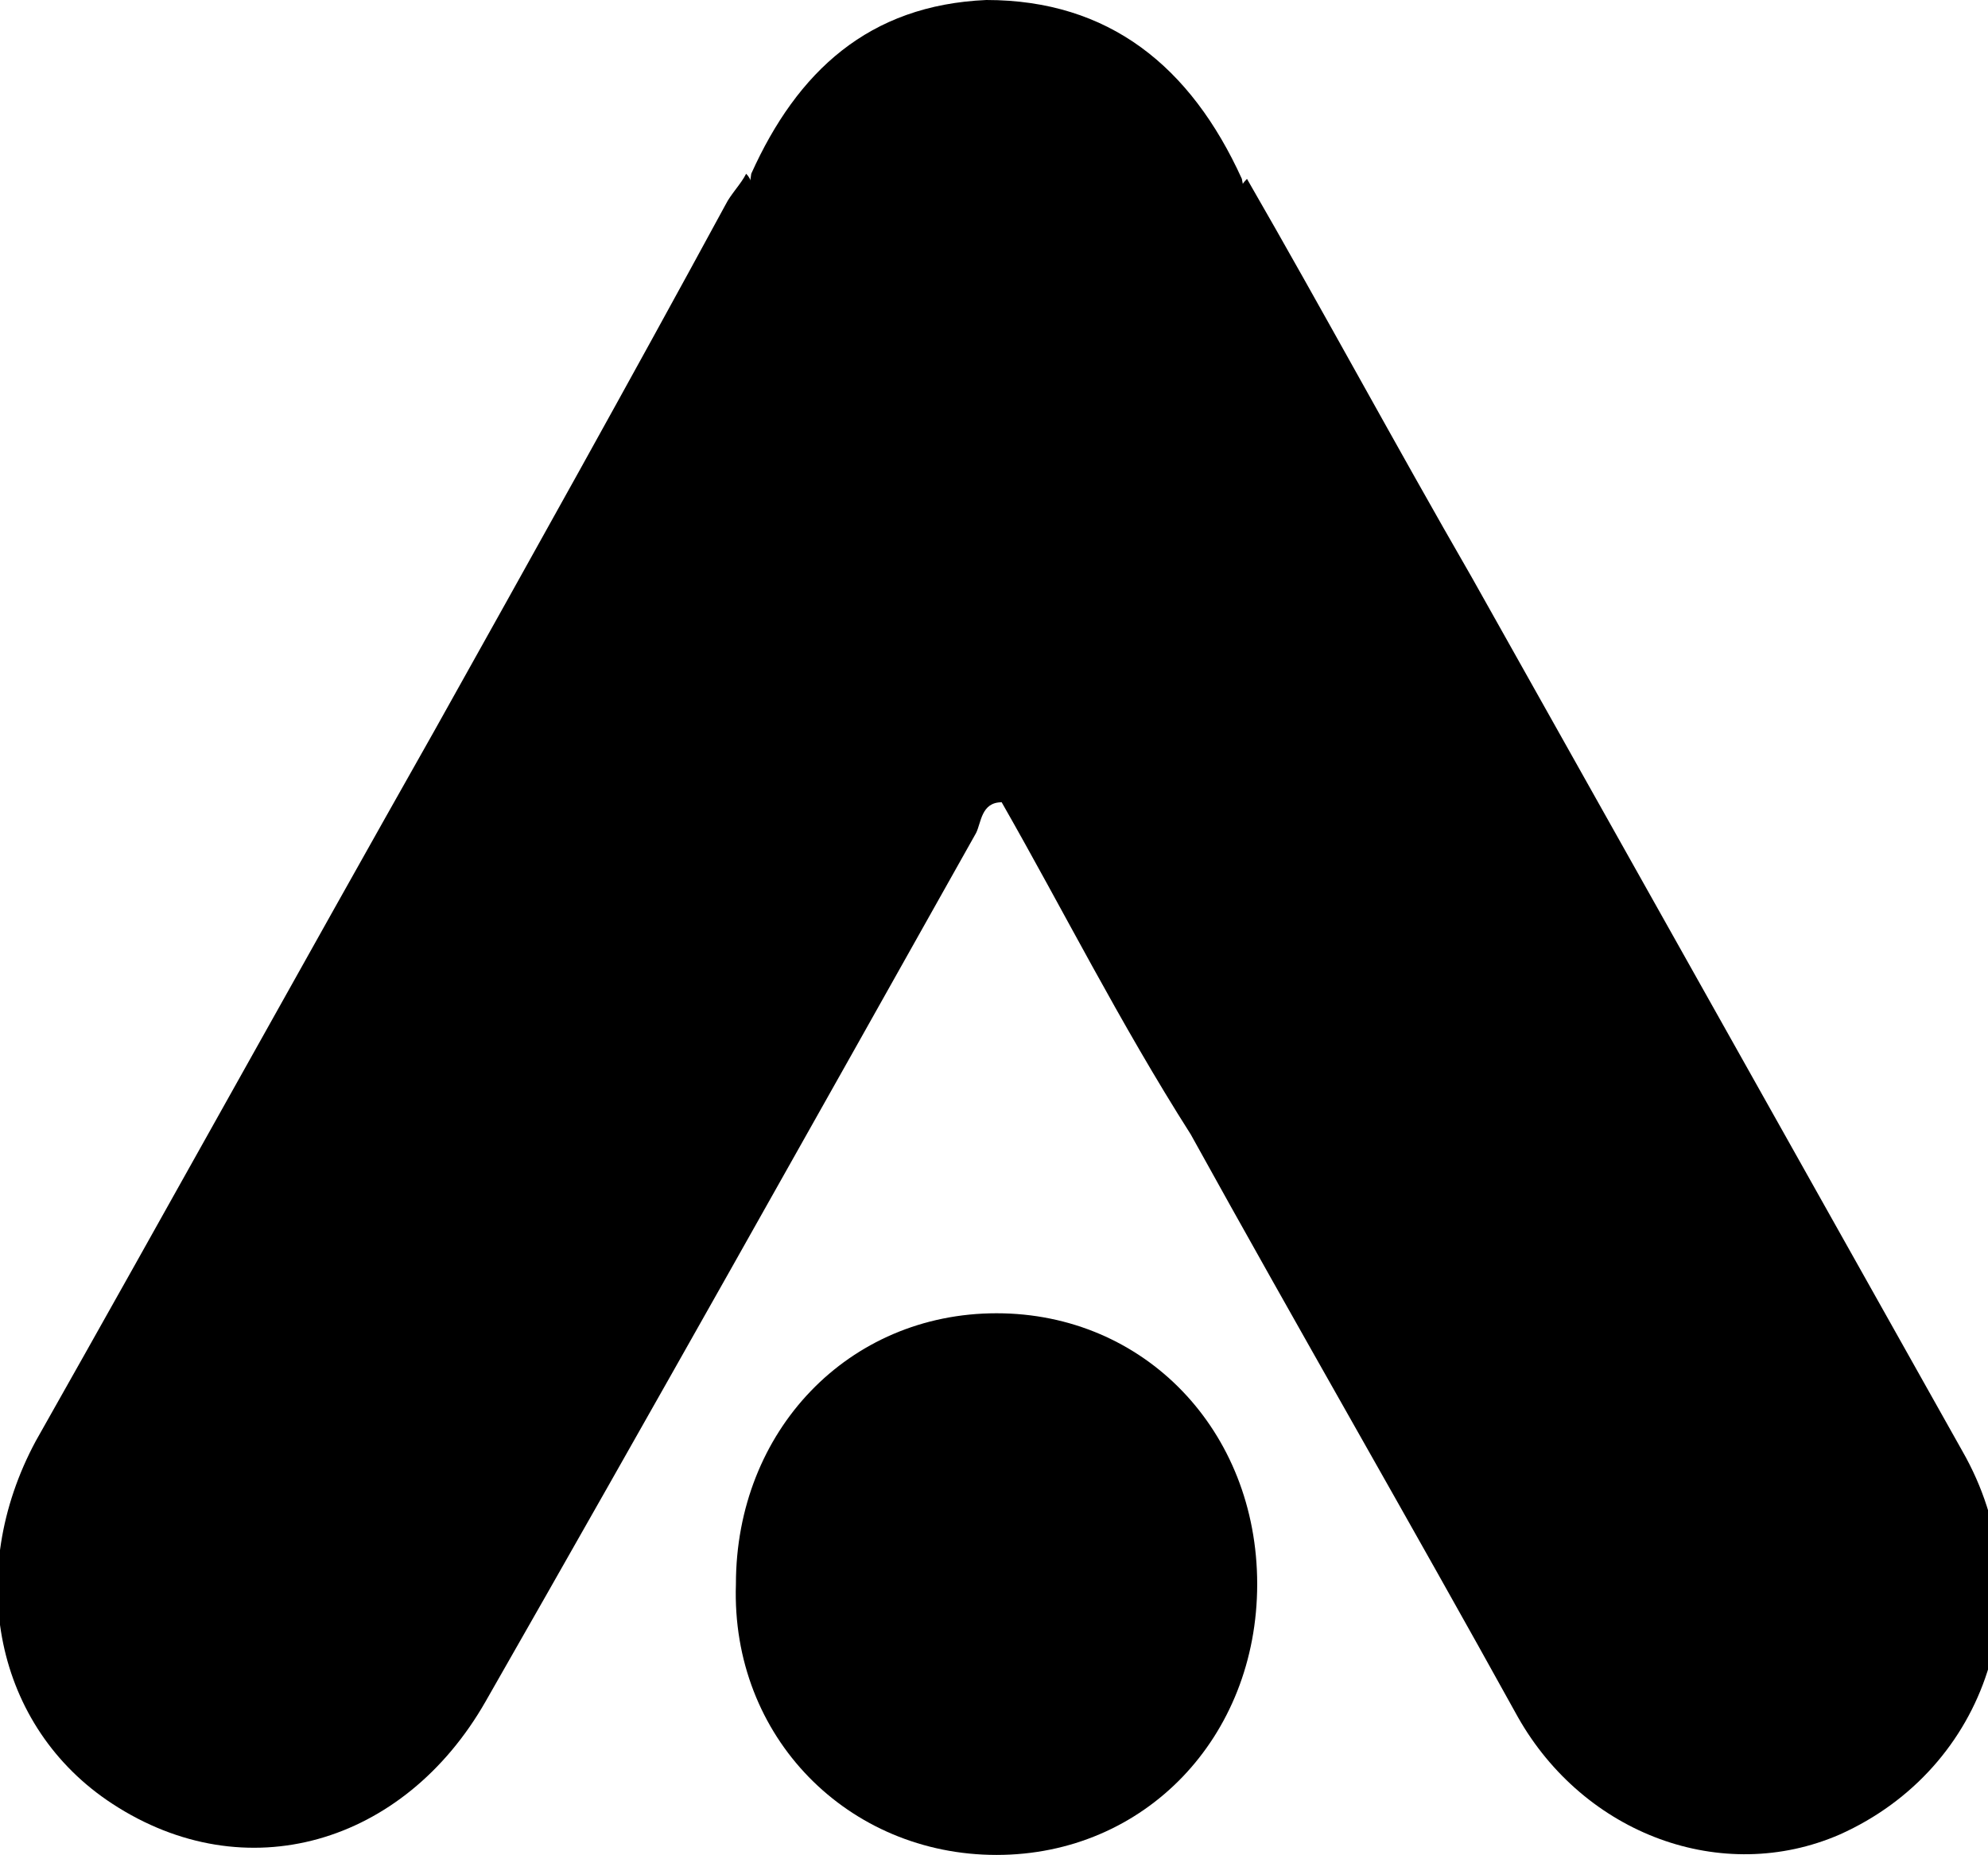
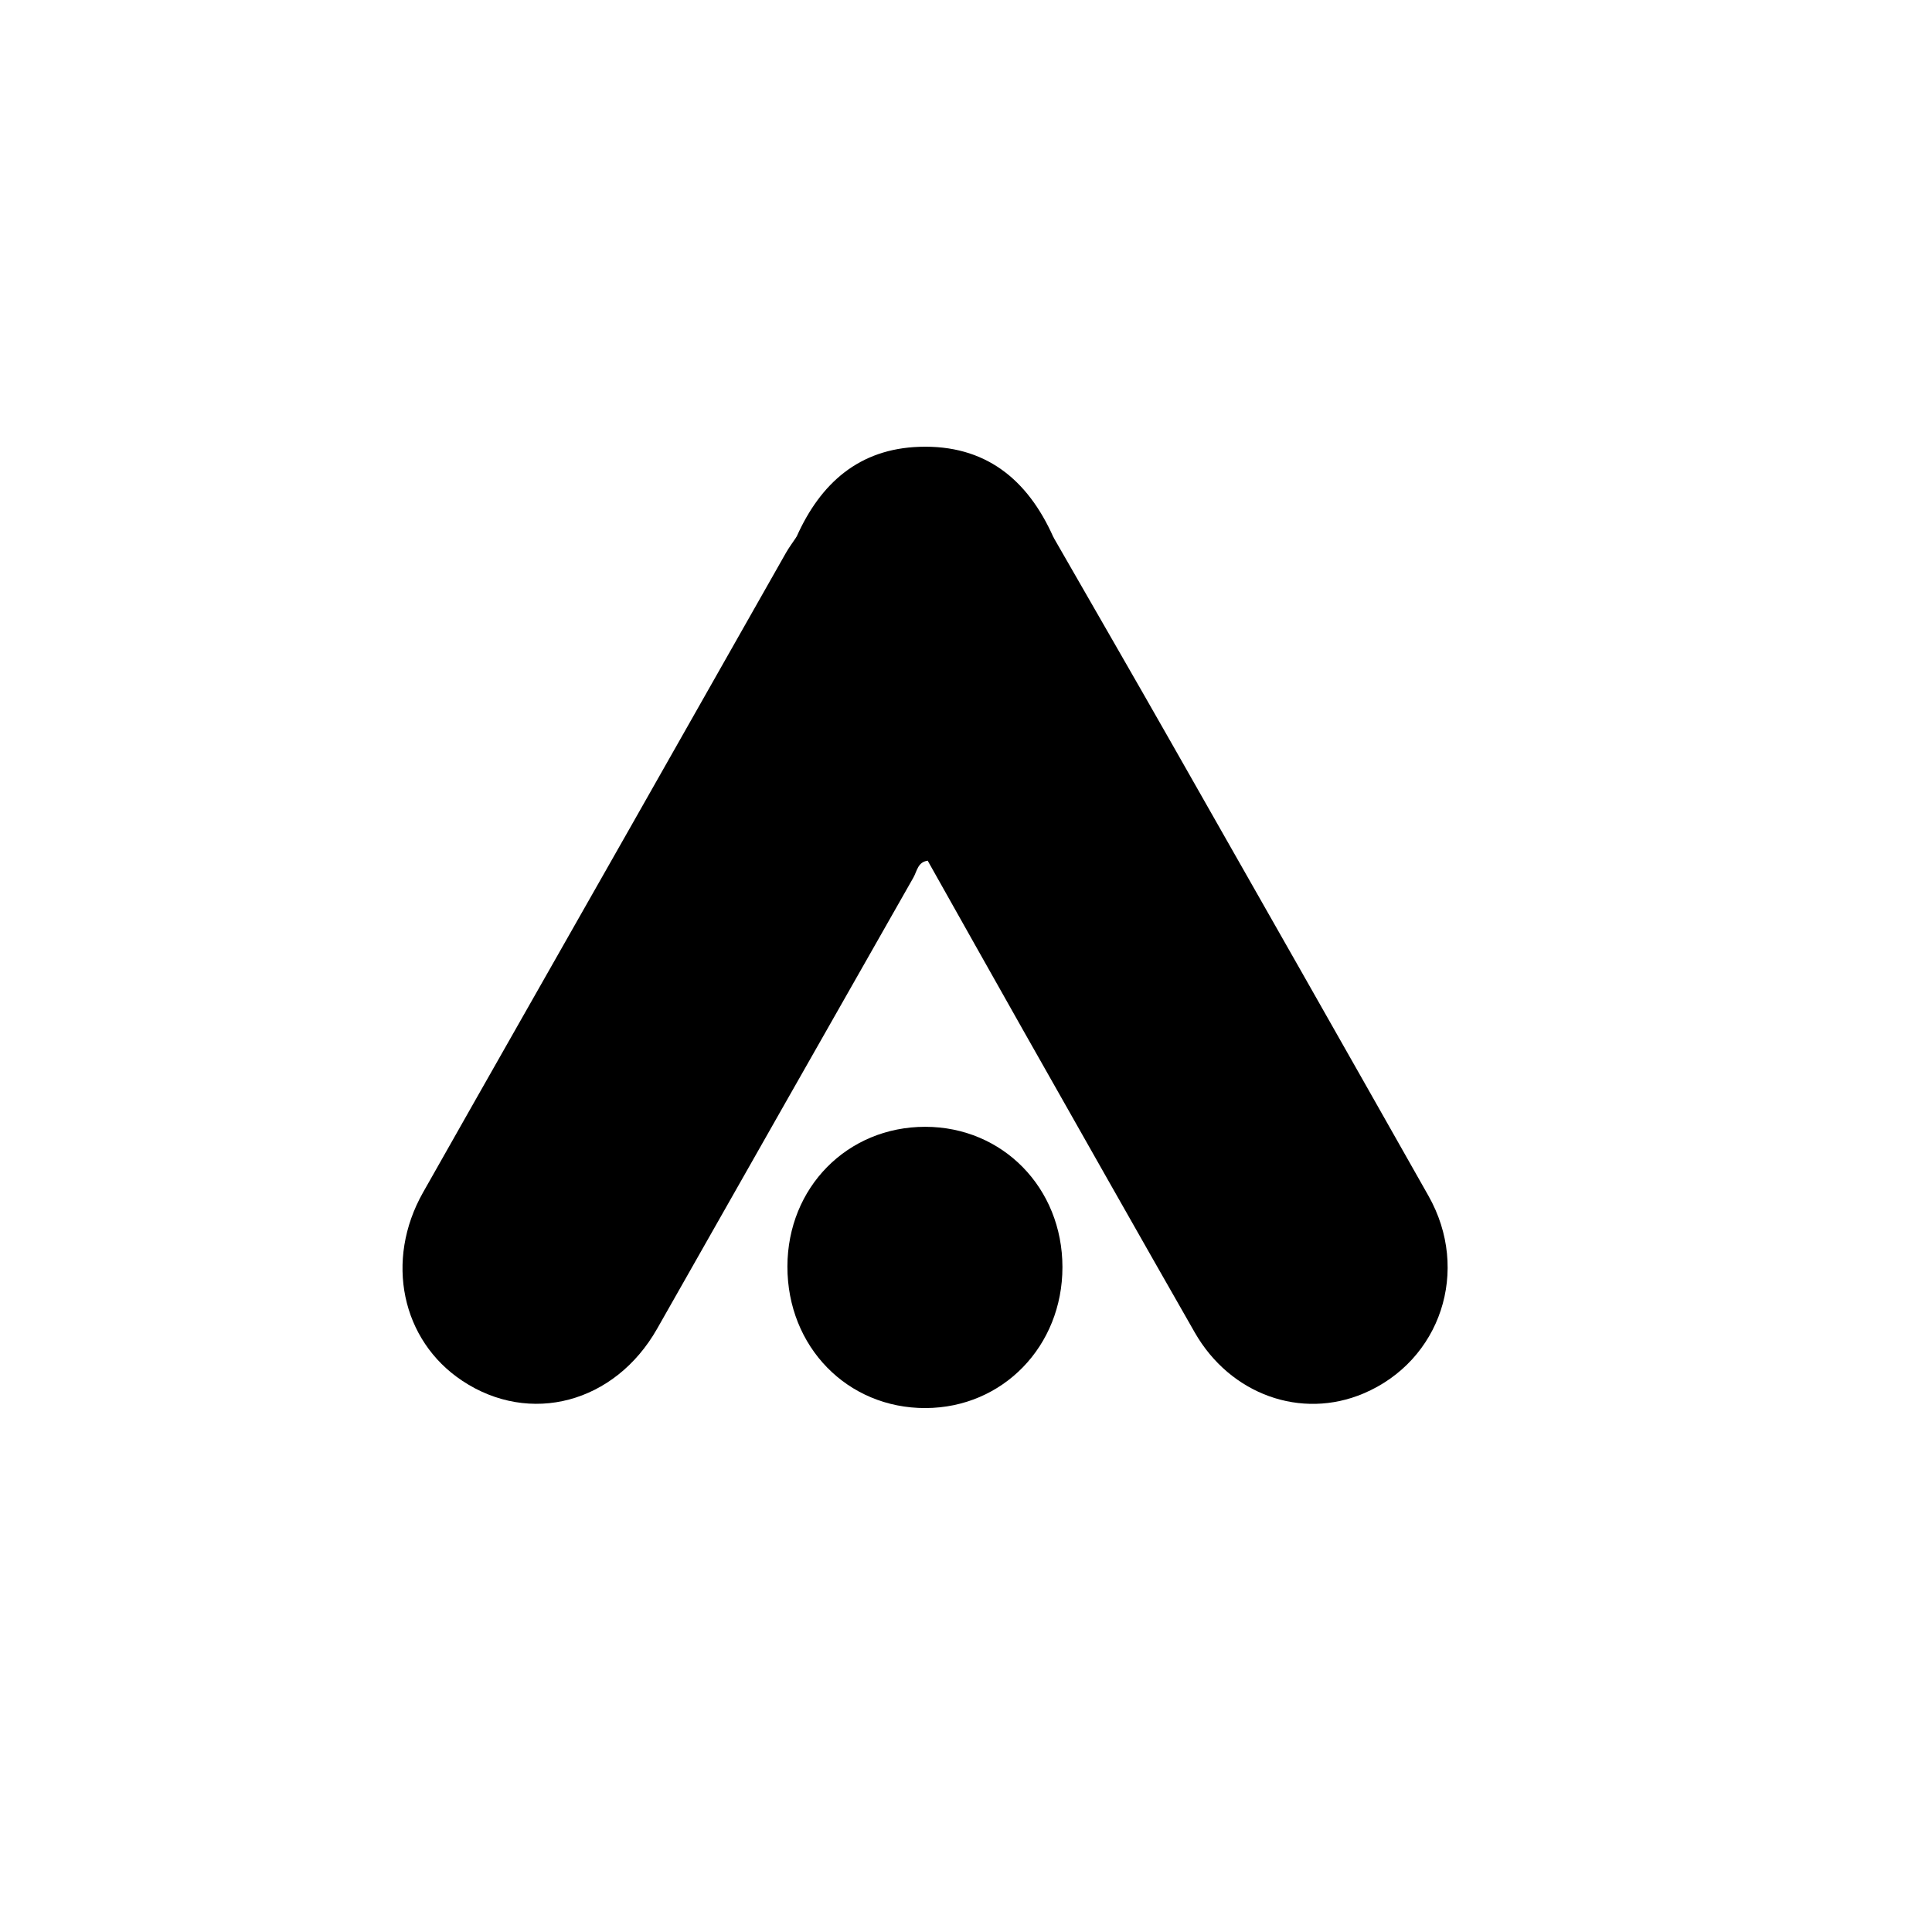
- <svg xmlns="http://www.w3.org/2000/svg" version="1.1" id="Слой_1" x="0px" y="0px" viewBox="4 5.1 38.9 36.3" enable-background="new 4 5.1 38.9 36.3" xml:space="preserve">
-   <g>
-     <path fill="none" d="M0,0h48v48H0V0z" />
-     <g>
-       <path fill="#000000" d="M23.6,20.8c-0.4,0-0.4,0.4-0.5,0.6c-3.2,5.7-6.4,11.4-9.6,17c-1.6,2.8-4.7,3.7-7.3,2    c-2.3-1.5-2.9-4.5-1.5-7.1c2.6-4.6,5.2-9.3,7.8-13.9c1.9-3.4,3.8-6.8,5.7-10.3c0.1-0.2,0.3-0.4,0.4-0.6c0.2,0.2,0.1,0.5,0.1,0.7    c-0.1,1.4,0,2.8,0.8,4.1c1.4,2.3,2.7,4.7,4,7C23.6,20.5,23.7,20.6,23.6,20.8" />
-       <path fill="#000000" d="M23.6,20.8l-0.1-0.2c0.3-1,0.9-1.9,1.4-2.8c0.9-1.6,1.8-3.3,2.8-4.9c0.7-1.1,0.7-2.3,0.6-3.5    c0-0.3-0.2-0.5,0.1-0.8c1.5,2.6,2.9,5.2,4.4,7.8c3.2,5.7,6.4,11.4,9.6,17.1c1.6,2.8,0.5,6.2-2.4,7.5c-2.3,1-5,0-6.3-2.3    c-2.1-3.8-4.3-7.6-6.4-11.4C25.9,25.1,24.8,22.9,23.6,20.8" />
-       <path fill="#000000" d="M28.3,8.6c0.4,2,0,3.8-1.1,5.5C26,15.9,25,17.9,24,19.8c-0.1,0.3-0.3,0.5-0.5,0.7c-1.5-2.7-3-5.3-4.5-8    c-0.7-1.3-0.5-2.6-0.3-4c0.9-2,2.3-3.3,4.6-3.4C25.7,5.1,27.3,6.4,28.3,8.6 M28.6,36.1c0,3-2.2,5.3-5.1,5.3    c-2.9,0-5.2-2.3-5.1-5.3c0-3,2.2-5.3,5.1-5.3C26.4,30.8,28.6,33.1,28.6,36.1" />
+ <svg xmlns="http://www.w3.org/2000/svg" width="48" height="48" viewBox="0 0 48 48">
+   <g fill="none" fill-rule="evenodd">
+     <path d="M0 0h48v48H0z" />
+     <g fill="#000000">
+       <path d="M23.049 21.385c-.246.027-.267.262-.356.418-2.127 3.735-4.245 7.474-6.368 11.211-1.049 1.846-3.16 2.407-4.84 1.291-1.51-1.002-1.93-2.991-.974-4.68 1.723-3.047 3.457-6.088 5.184-9.132 1.278-2.25 2.552-4.504 3.83-6.755.08-.14.177-.269.266-.403.135.141.067.306.05.465-.097.95.033 1.83.54 2.678a162.047 162.047 0 0 1 2.635 4.625c.042.09.087.18.033.282" />
+       <path d="M23.049 21.385l-.076-.163c.196-.665.584-1.232.928-1.816.626-1.065 1.19-2.166 1.834-3.22.44-.722.442-1.518.391-2.324-.01-.173-.105-.355.047-.512.978 1.705 1.962 3.406 2.934 5.115 2.131 3.746 4.261 7.492 6.382 11.244 1.05 1.855.304 4.099-1.612 4.911-1.549.657-3.31.03-4.194-1.516-1.43-2.5-2.845-5.006-4.264-7.51-.793-1.402-1.58-2.806-2.37-4.209" />
+       <path d="M26.173 13.35c.275 1.316.003 2.481-.738 3.617-.787 1.208-1.424 2.517-2.132 3.778-.095.168-.22.319-.33.477-1.001-1.75-2.02-3.49-2.995-5.256-.457-.827-.357-1.736-.187-2.631.598-1.339 1.56-2.185 3.054-2.234 1.62-.054 2.68.792 3.328 2.249M26.396 31.481c0 1.968-1.483 3.495-3.4 3.502-1.944.006-3.436-1.523-3.433-3.518.004-1.965 1.49-3.47 3.424-3.47 1.926.002 3.408 1.518 3.409 3.486" />
    </g>
  </g>
</svg>
